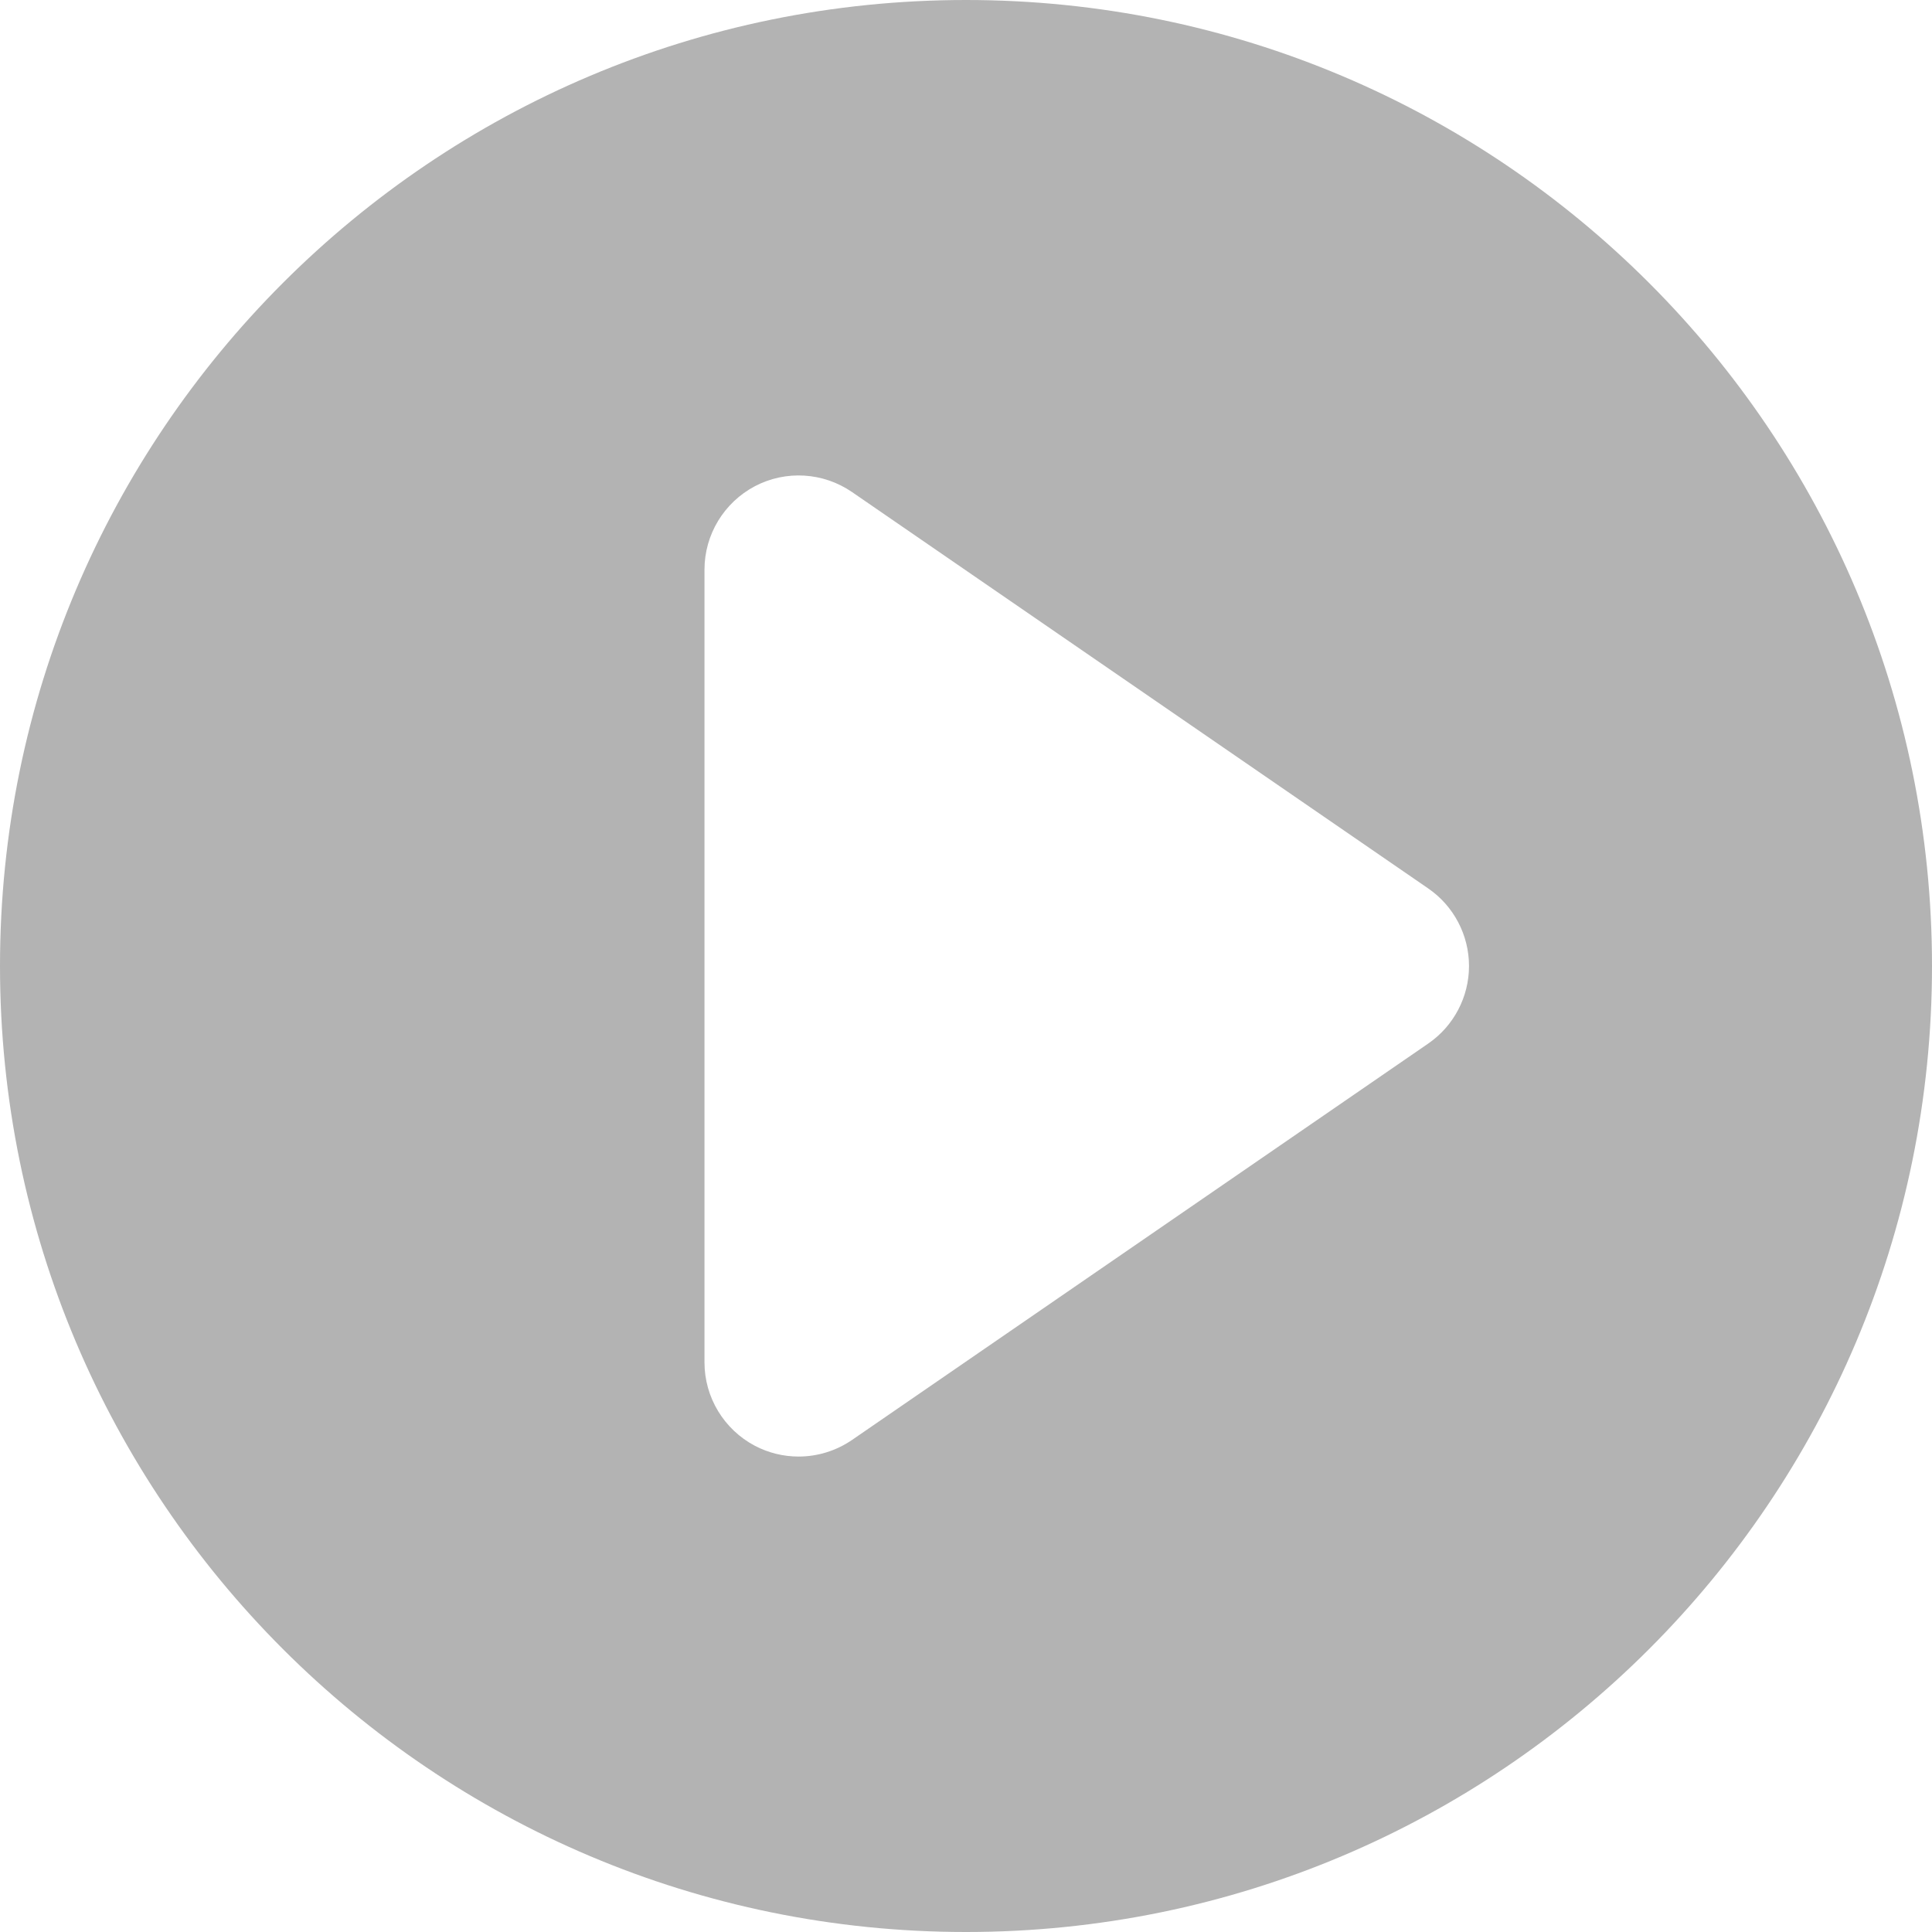
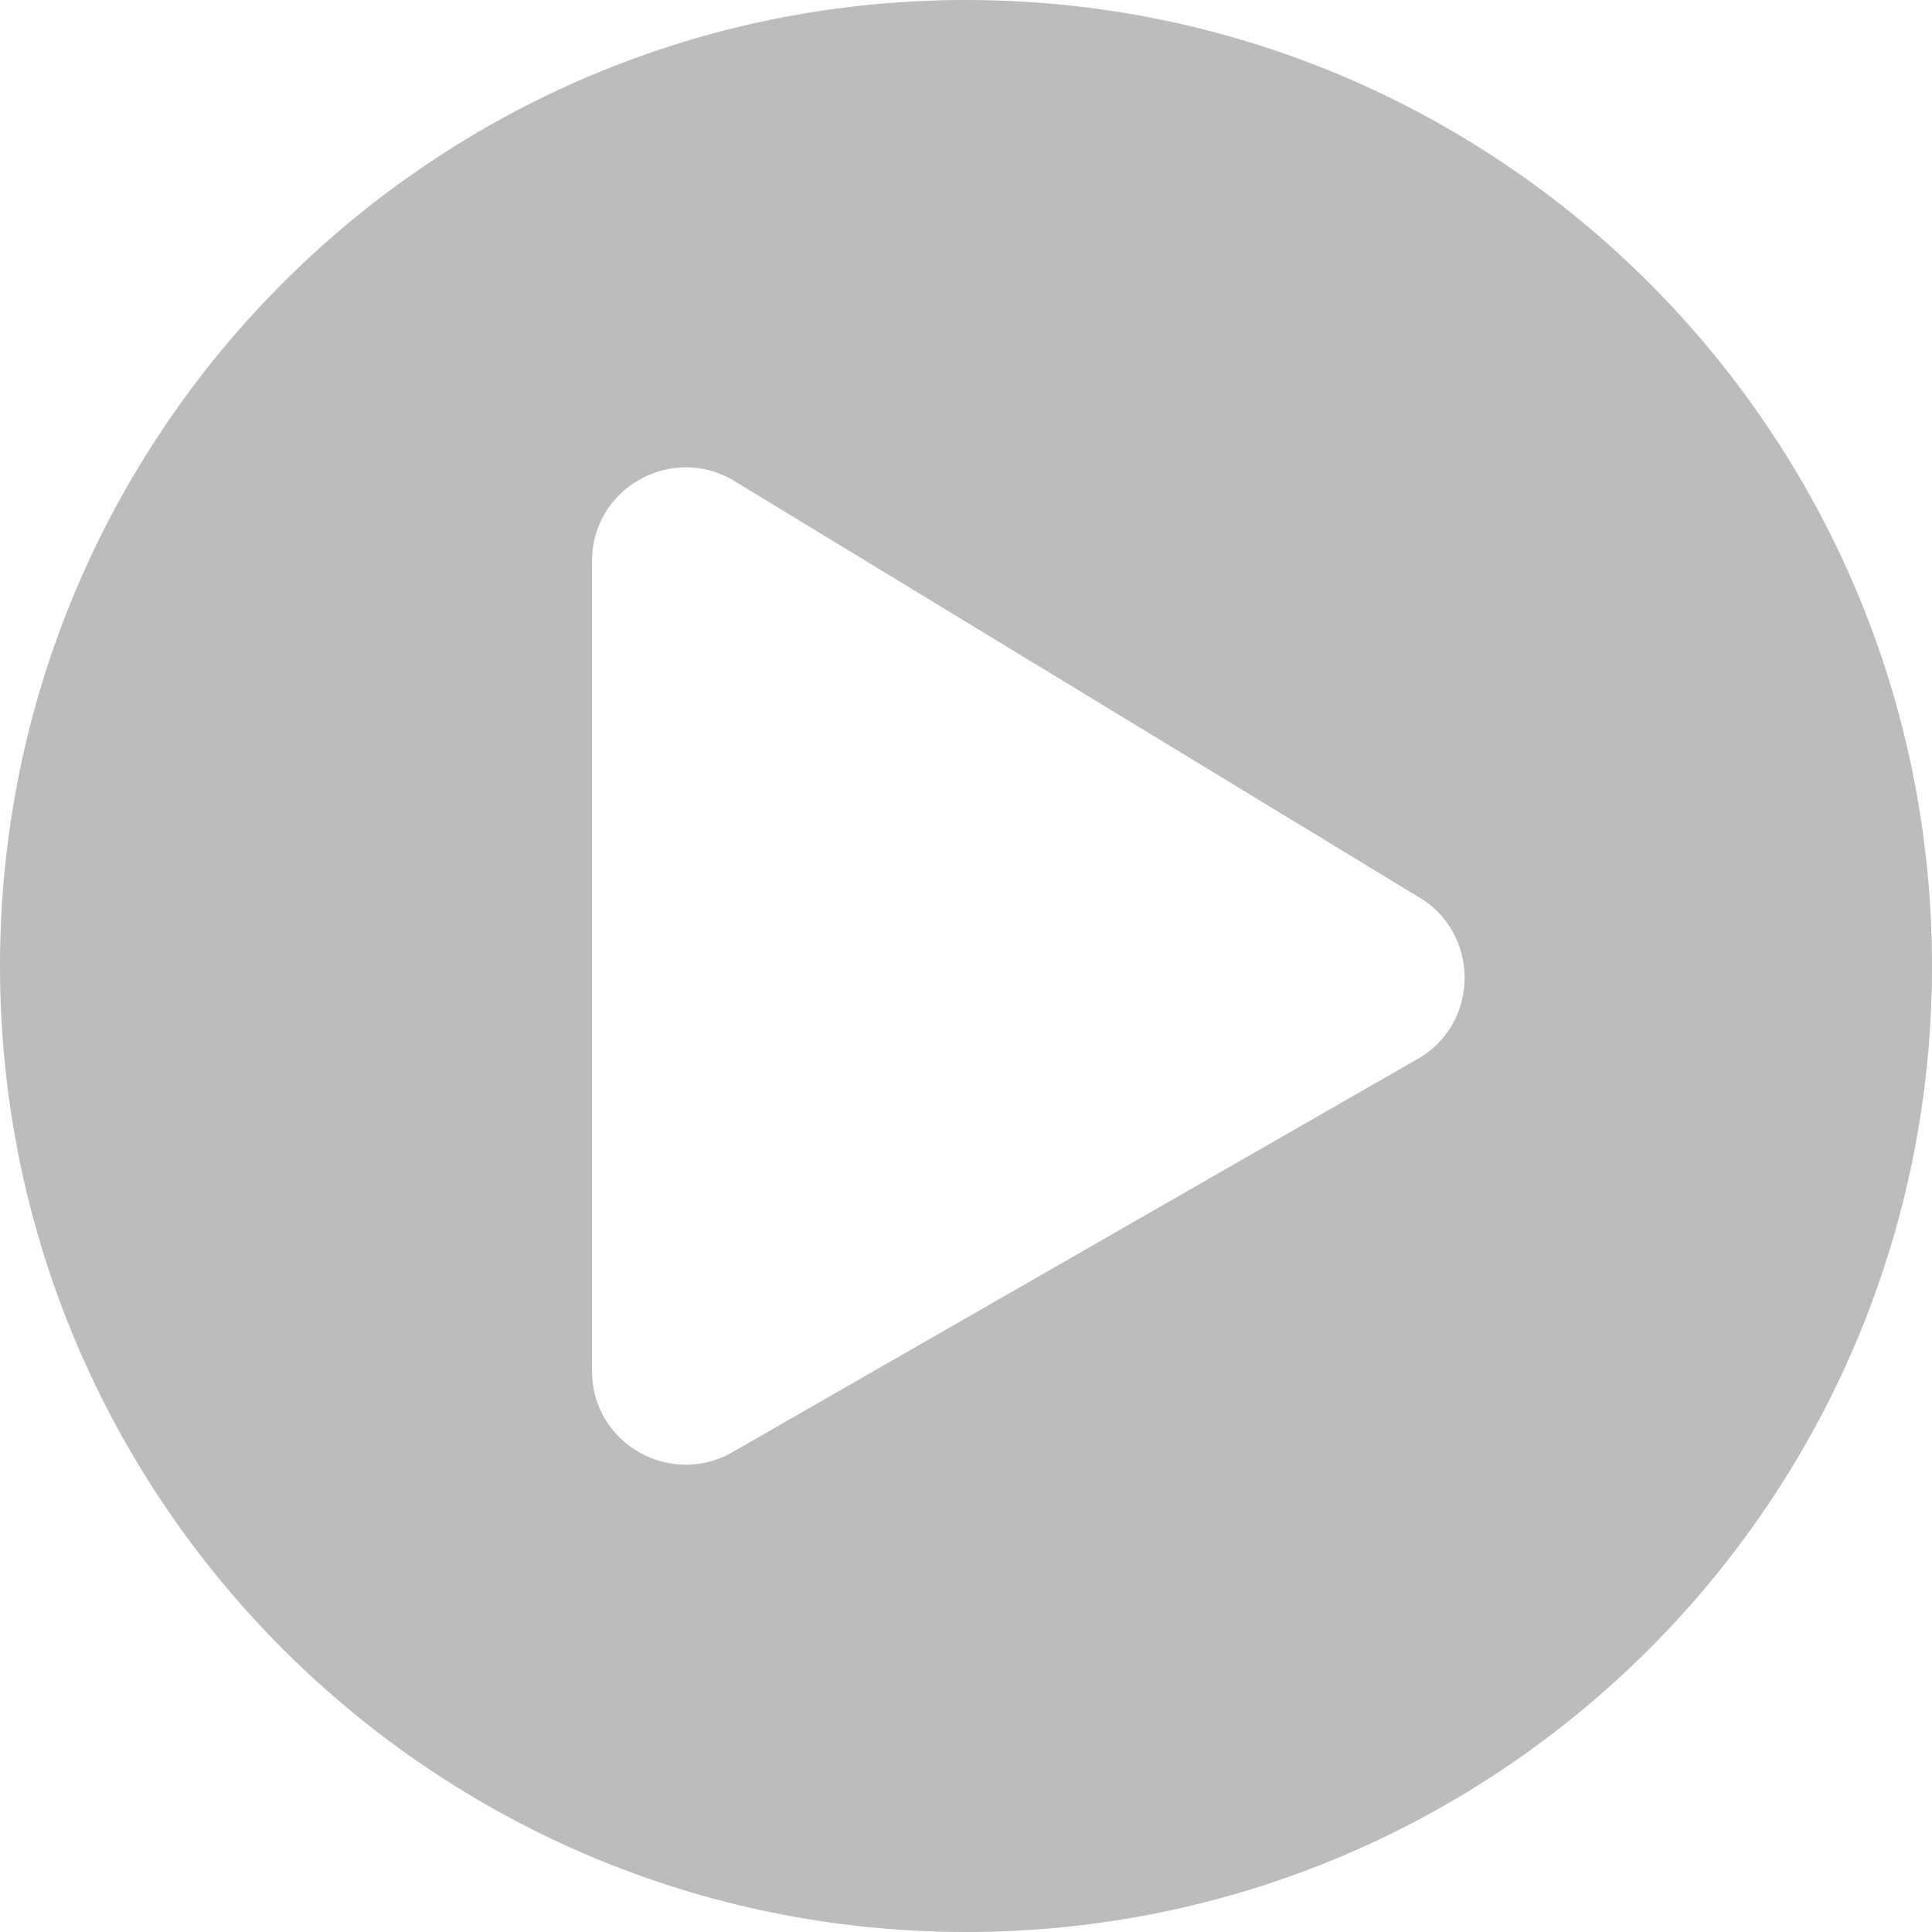
- <svg xmlns="http://www.w3.org/2000/svg" version="1.1" id="video-play-button" x="0px" y="0px" viewBox="0 0 350 350" xml:space="preserve" width="512px" height="512px" class="">
-   <g>
-     <path d="M175,0C78.343,0,0,78.343,0,175c0,96.656,78.343,175,175,175c96.656,0,175-78.344,175-175C350,78.343,271.656,0,175,0z                M258.738,189.05l-104.386,71.812c-2.904,1.989-6.284,3.006-9.673,3.006c-2.728,0-5.436-0.648-7.93-1.951                c-5.605-2.965-9.125-8.777-9.125-15.103V103.188c0-6.326,3.52-12.139,9.125-15.104c5.605-2.94,12.377-2.535,17.603,1.055                l104.386,71.811c4.619,3.18,7.387,8.441,7.387,14.05C266.125,180.609,263.358,185.87,258.738,189.05z" class="video-play-button-active-path" fill="black" fill-opacity="0.3" />
-   </g>
+ <svg xmlns="http://www.w3.org/2000/svg" width="32" height="32" viewBox="0 0 32 32">
+   <path fill="#231F20" fill-opacity="0.3" fill-rule="nonzero" d="M16 0C7.161 0 0 7.161 0 16s7.161 16 16 16 16-7.161 16-16S24.839 0 16 0zm7.465 17.548L12.11         24.065c-1.02.567-2.304-.162-2.304-1.355V9.29c0-1.187 1.278-1.922 2.304-1.355l11.355 6.904c1.058.593         1.058 2.122 0 2.71z" />
</svg>
